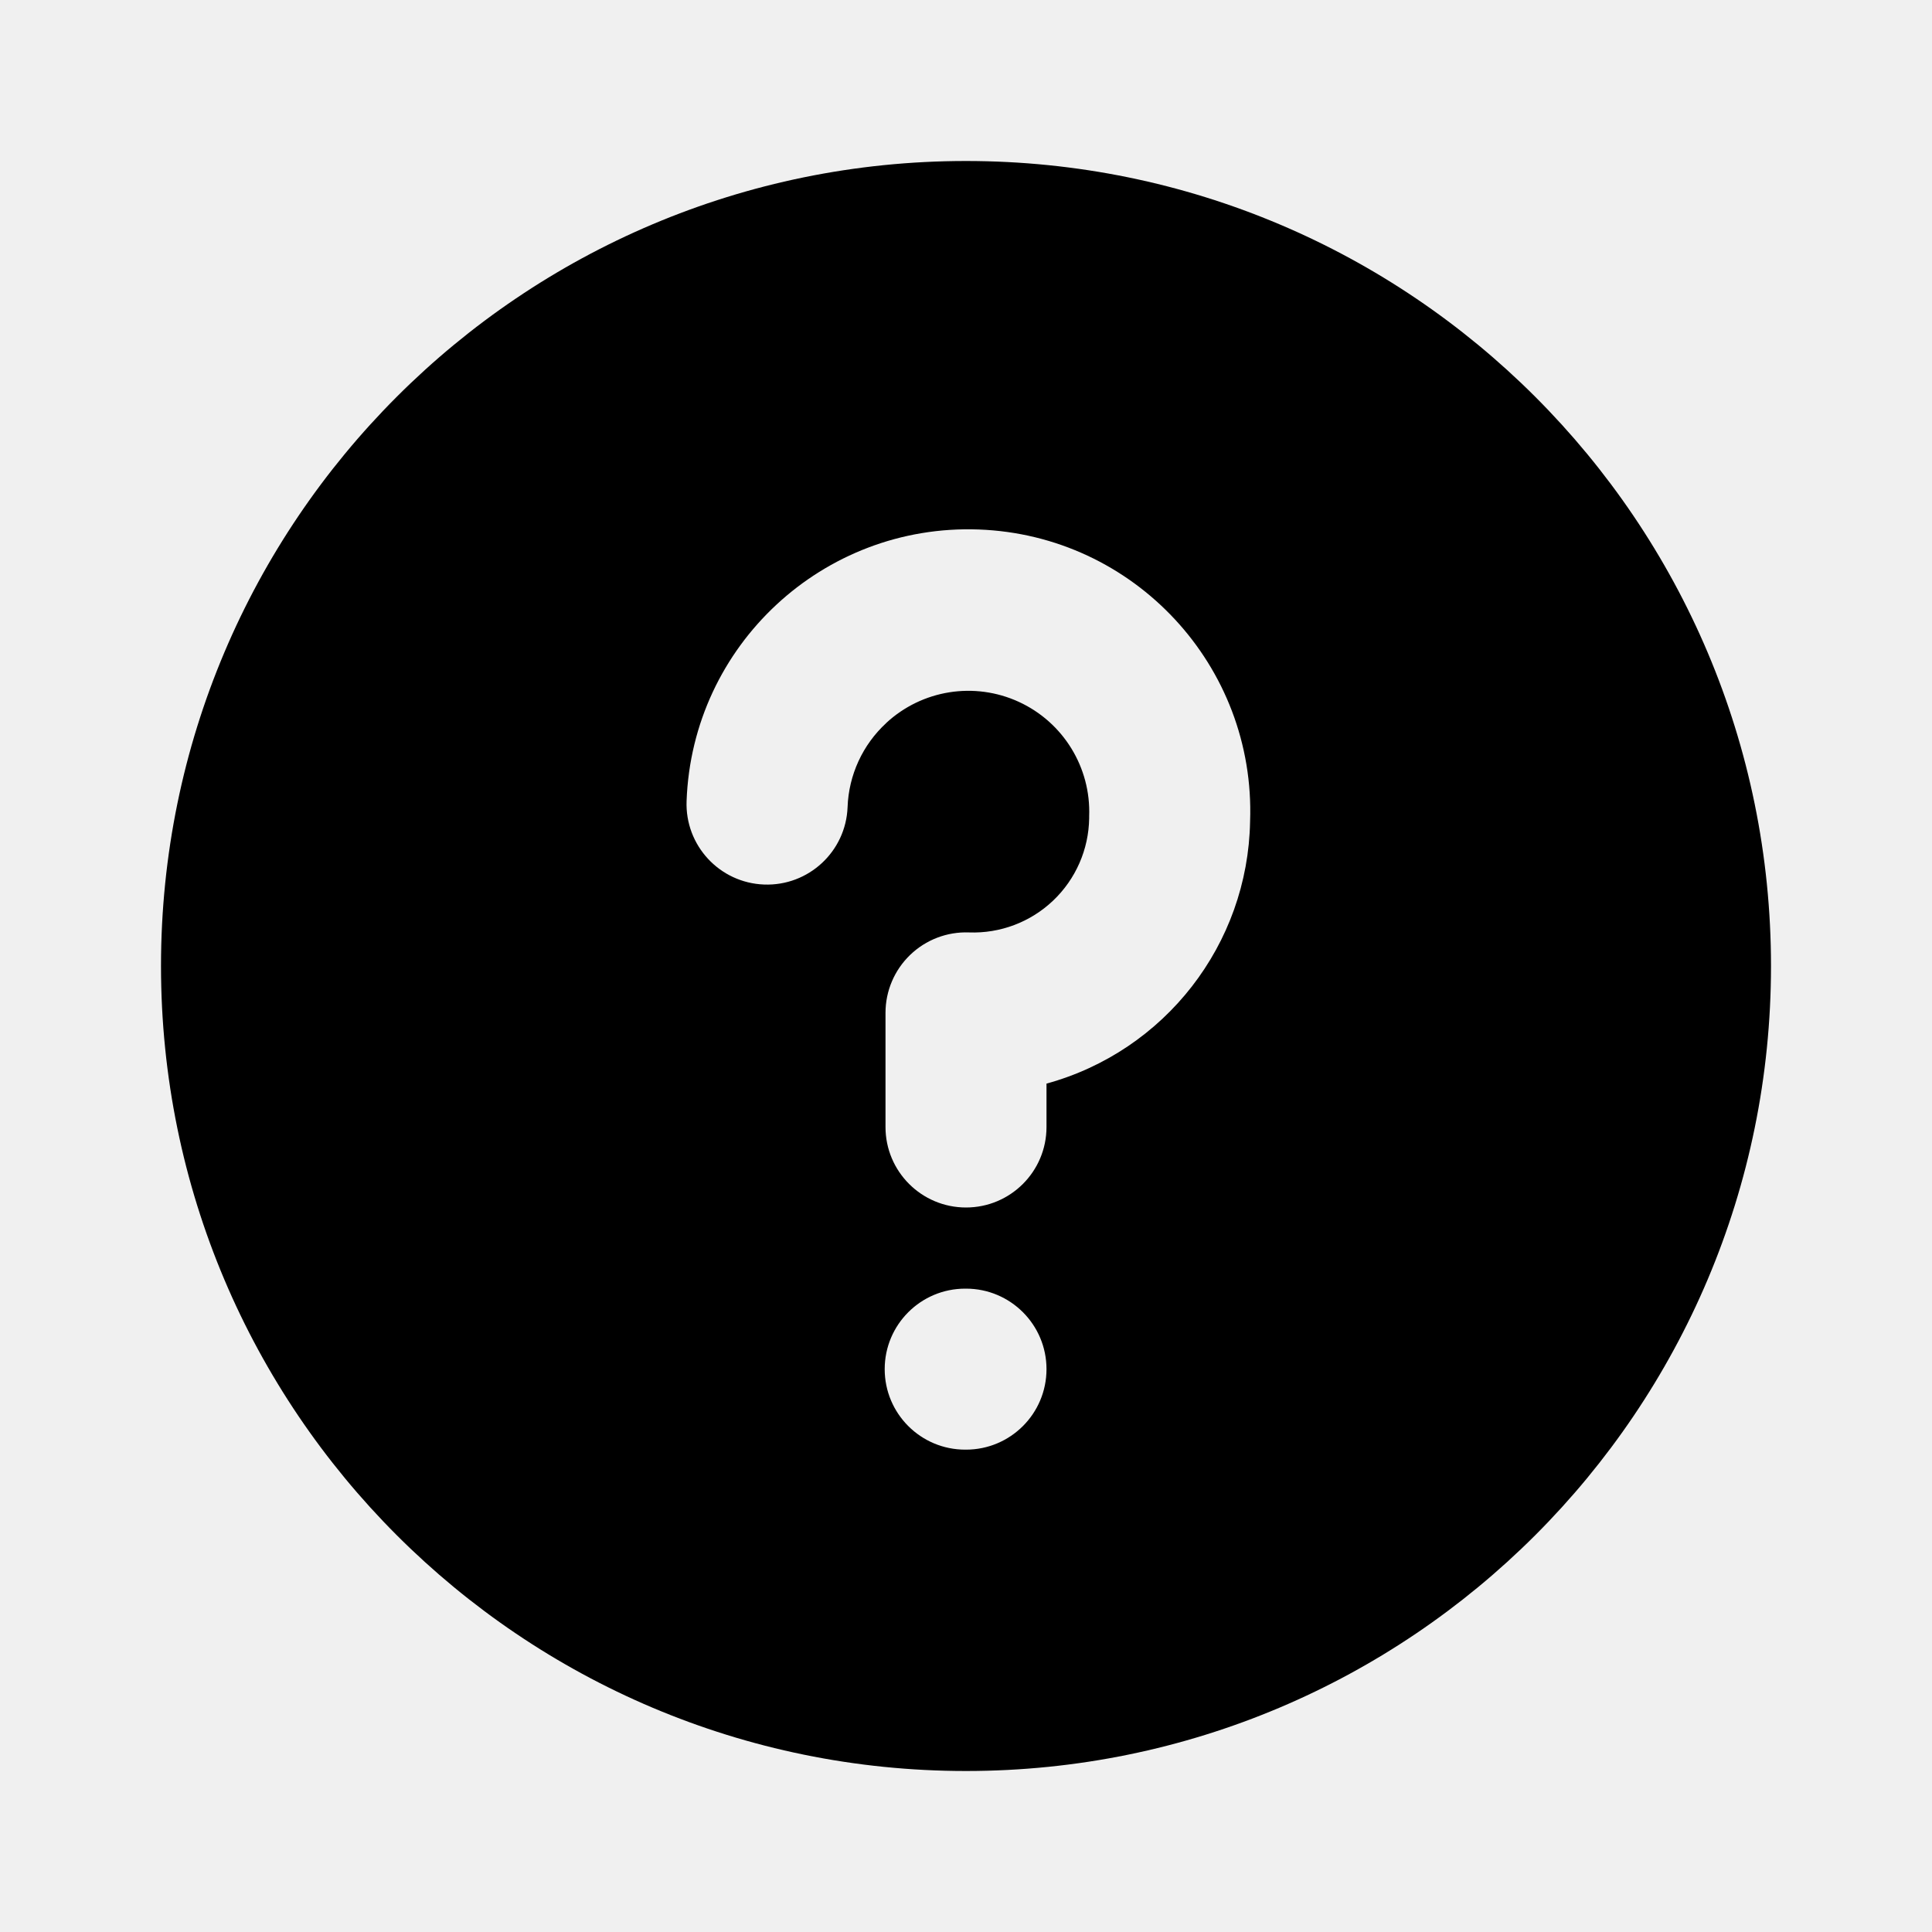
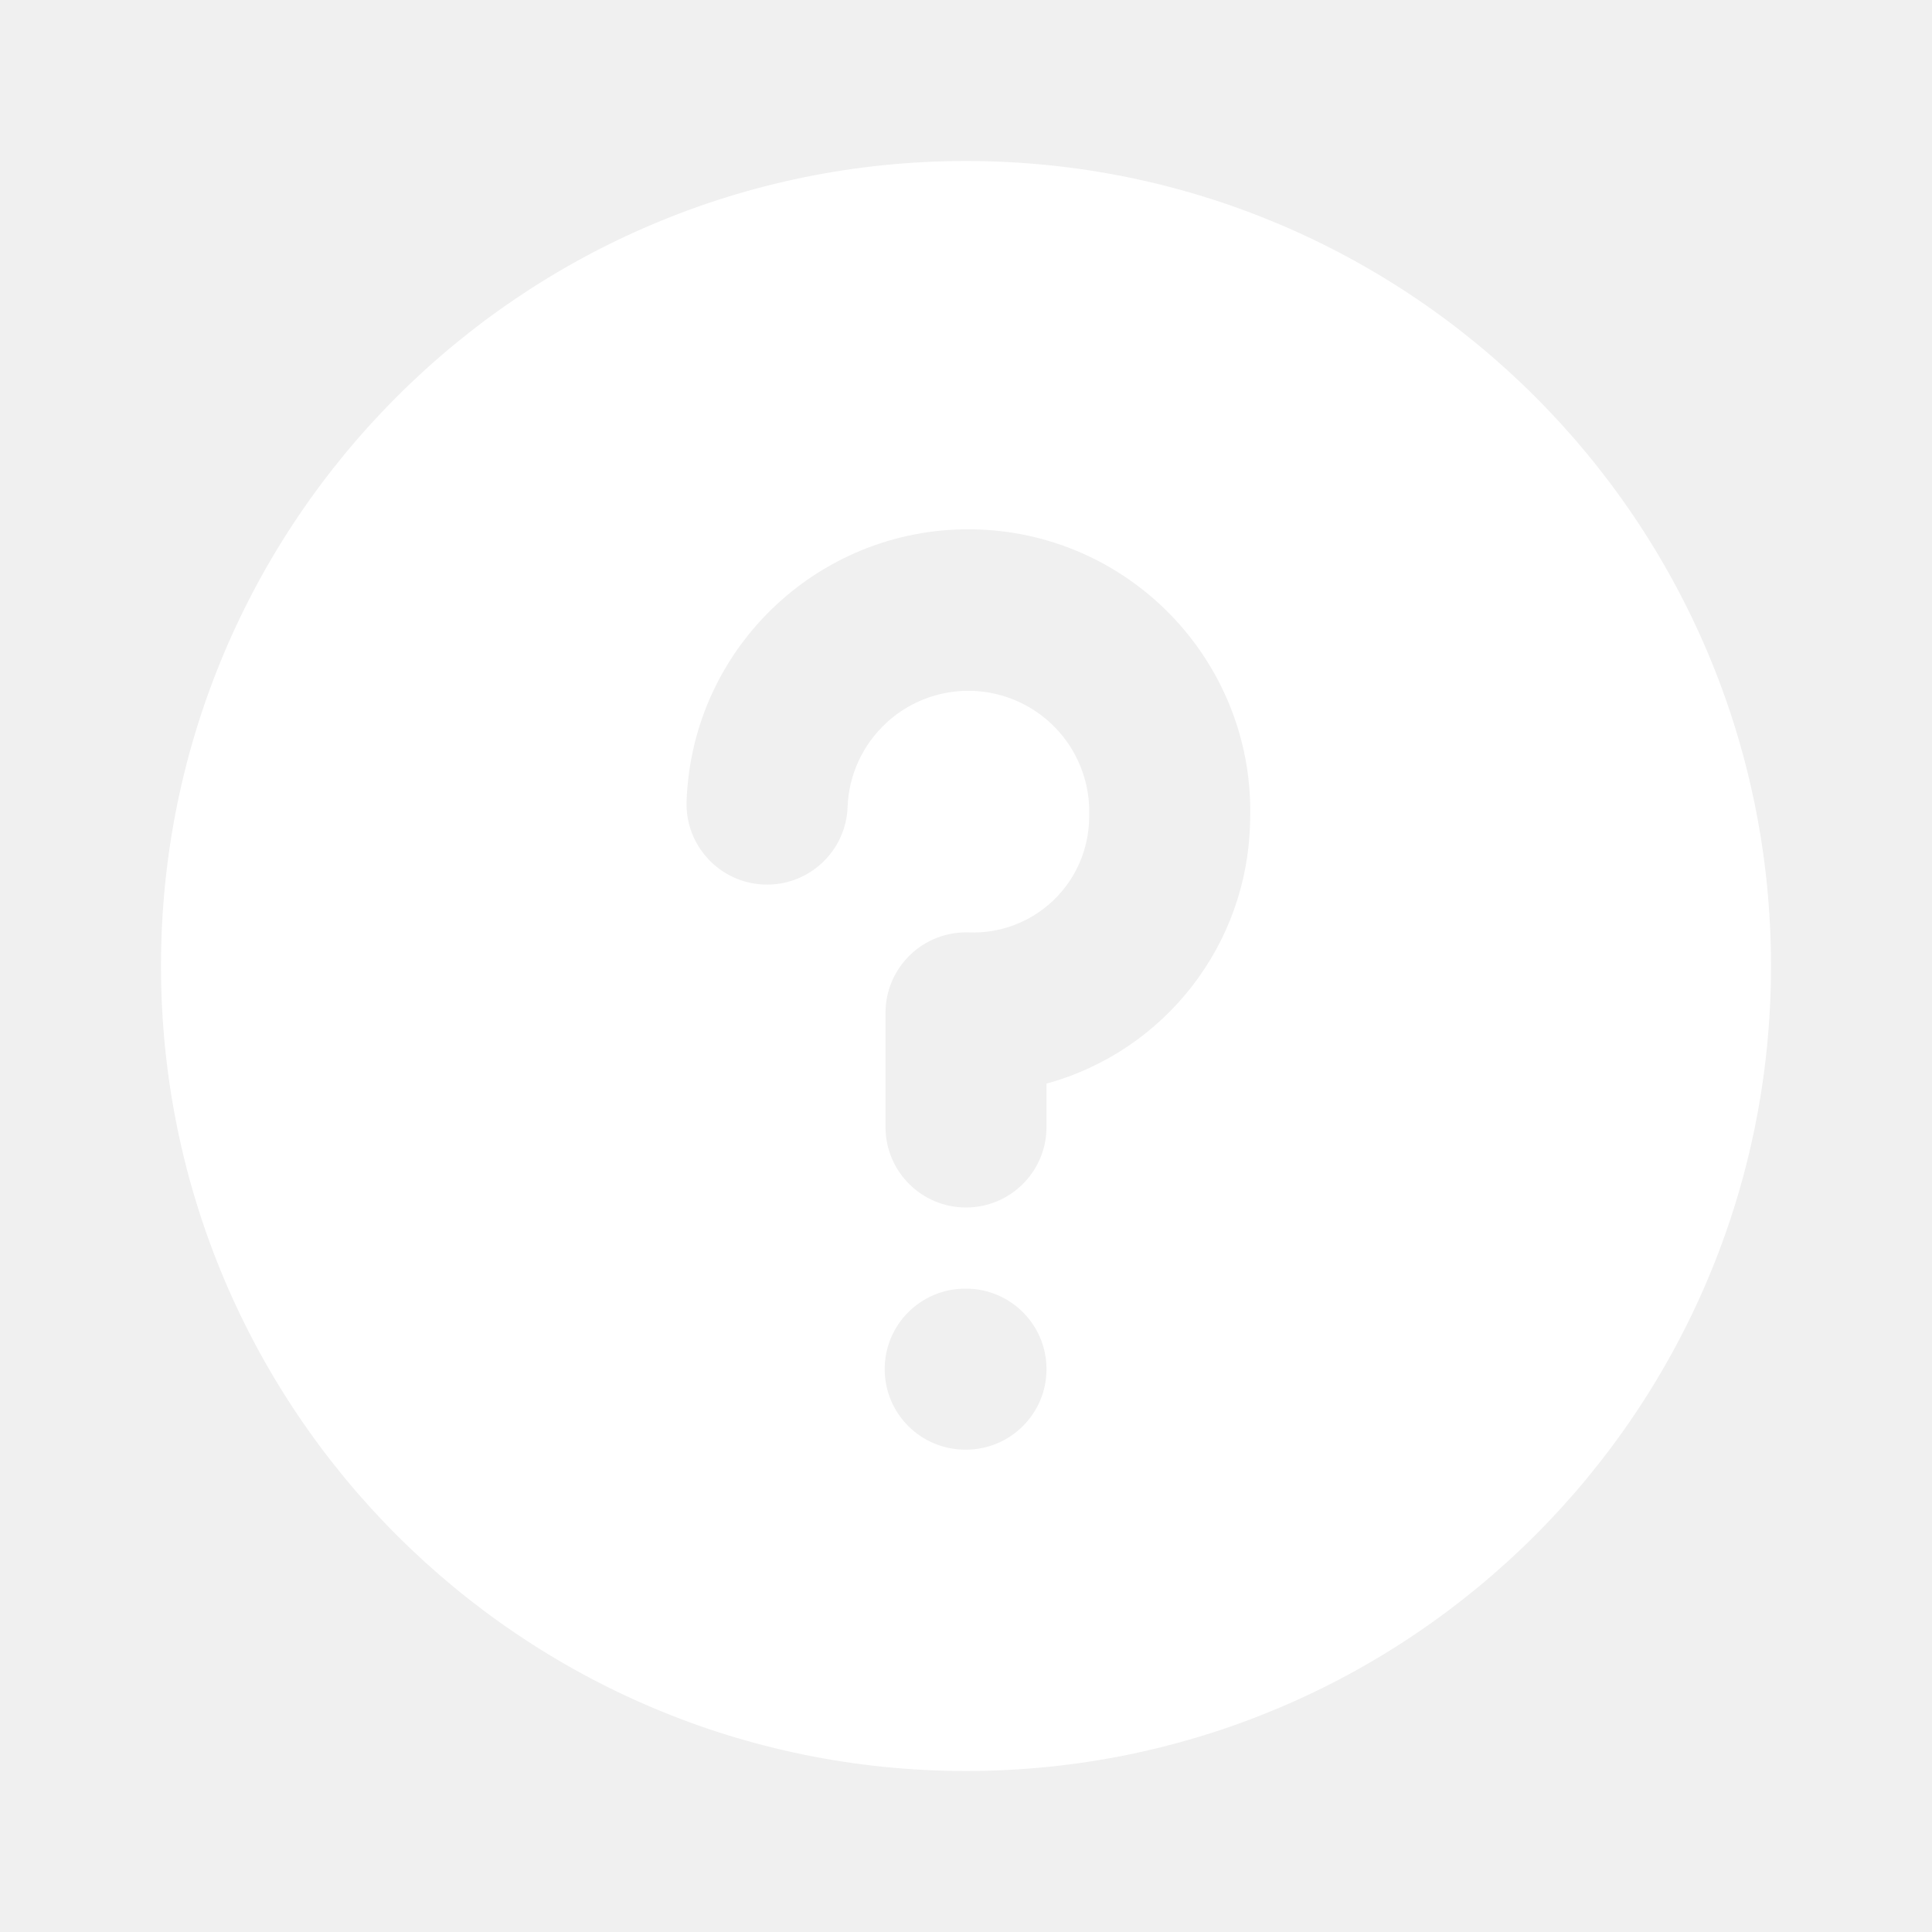
- <svg xmlns="http://www.w3.org/2000/svg" class="w-[17px] h-[17px] text-gray-800 dark:text-white" aria-hidden="true" width="24" height="24" fill="currentColor" viewBox="0 0 24 24">
+ <svg xmlns="http://www.w3.org/2000/svg" class="w-[17px] h-[17px] text-gray-800 dark:text-white" aria-hidden="true" width="24" height="24" fill="#FFFFFF" viewBox="0 0 24 24">
  <path fill-rule="evenodd" d="M2 12C2 6.477 6.477 2 12 2s10 4.477 10 10-4.477 10-10 10S2 17.523 2 12Zm9.008-3.018a1.502 1.502 0 0 1 2.522 1.159v.024a1.44 1.44 0 0 1-1.493 1.418 1 1 0 0 0-1.037.999V14a1 1 0 1 0 2 0v-.539a3.44 3.44 0 0 0 2.529-3.256 3.502 3.502 0 0 0-7-.255 1 1 0 0 0 2 .076c.014-.398.187-.774.48-1.044Zm.982 7.026a1 1 0 1 0 0 2H12a1 1 0 1 0 0-2h-.01Z" clip-rule="evenodd" />
</svg>
